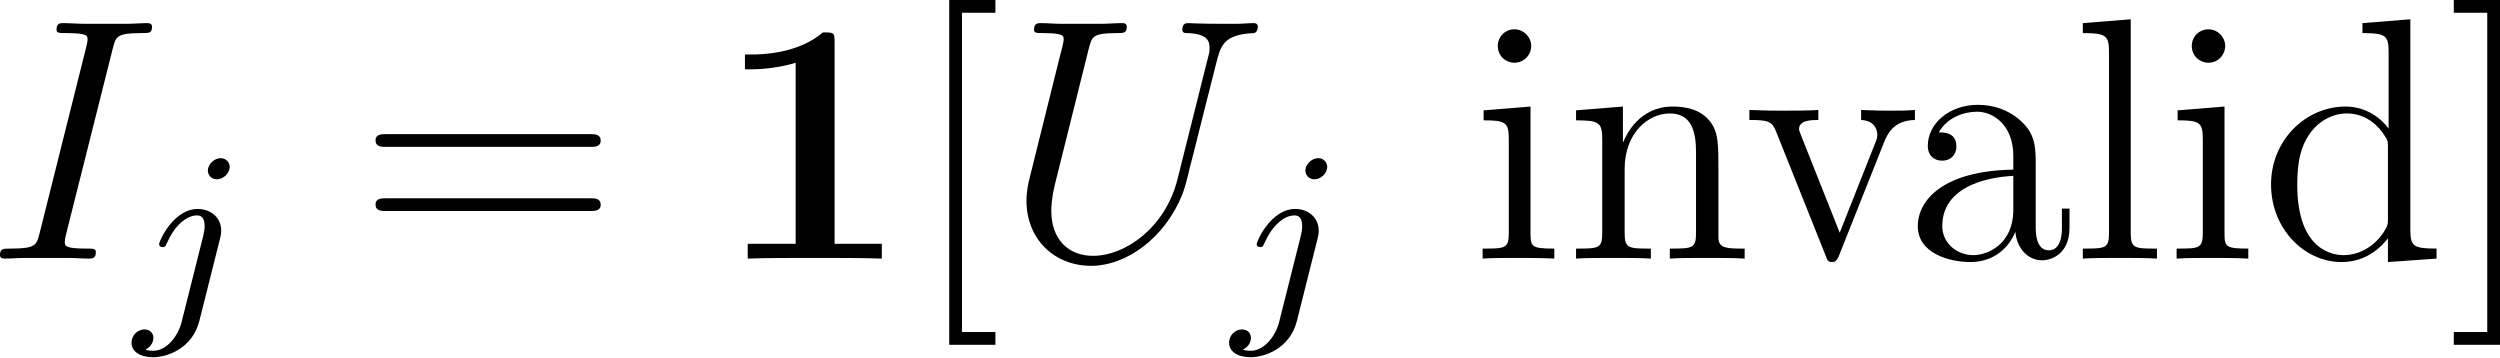
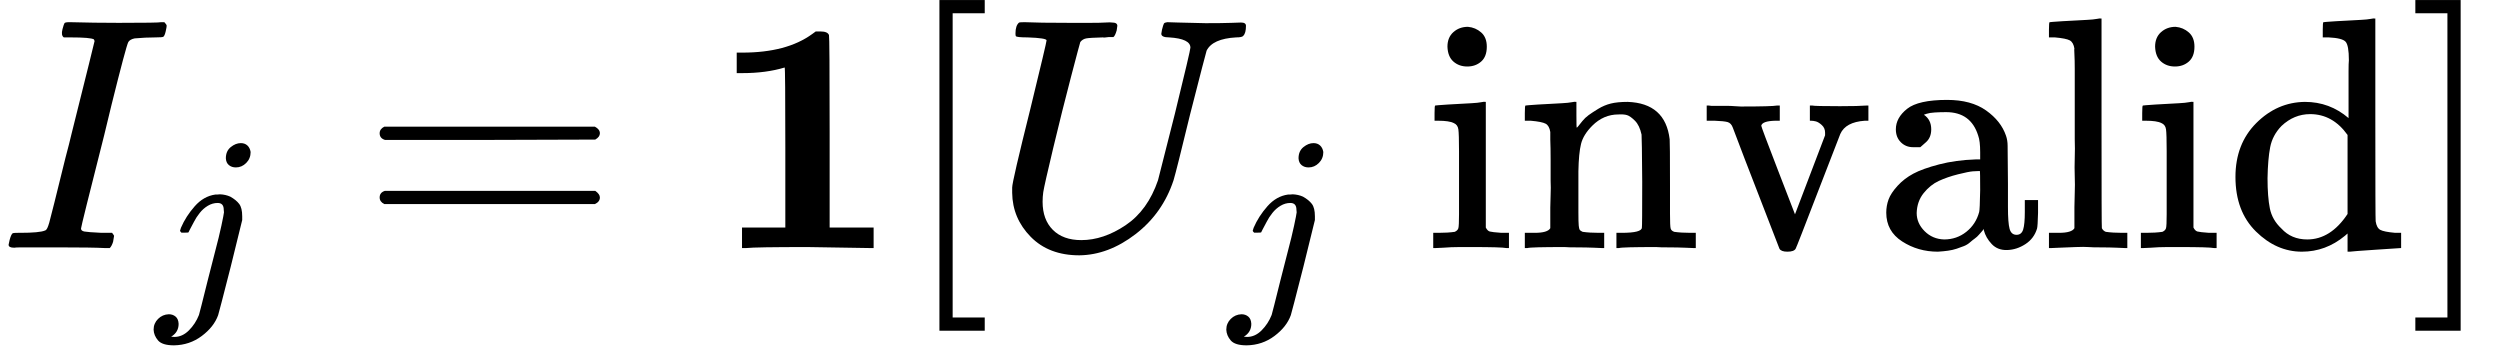
- <svg xmlns="http://www.w3.org/2000/svg" xmlns:xlink="http://www.w3.org/1999/xlink" version="1.1" width="97.951pt" height="13.996pt" viewBox="-.802 -.302 97.951 13.996">
-   <defs>
-     <path id="g3-61" d="M8.07-3.873C8.237-3.873 8.452-3.873 8.452-4.089C8.452-4.316 8.249-4.316 8.07-4.316H1.028C.861-4.316 .646-4.316 .646-4.101C.646-3.873 .849-3.873 1.028-3.873H8.07ZM8.07-1.65C8.237-1.65 8.452-1.65 8.452-1.865C8.452-2.092 8.249-2.092 8.07-2.092H1.028C.861-2.092 .646-2.092 .646-1.877C.646-1.65 .849-1.65 1.028-1.65H8.07Z" />
-     <path id="g3-91" d="M2.989 2.989V2.546H1.829V-8.524H2.989V-8.966H1.387V2.989H2.989Z" />
-     <path id="g3-93" d="M1.853-8.966H.251V-8.524H1.411V2.546H.251V2.989H1.853V-8.966Z" />
-     <path id="g3-97" d="M4.615-3.192C4.615-3.838 4.615-4.316 4.089-4.782C3.67-5.165 3.132-5.332 2.606-5.332C1.626-5.332 .873-4.686 .873-3.909C.873-3.563 1.1-3.395 1.375-3.395C1.662-3.395 1.865-3.599 1.865-3.885C1.865-4.376 1.435-4.376 1.255-4.376C1.53-4.878 2.104-5.093 2.582-5.093C3.132-5.093 3.838-4.639 3.838-3.563V-3.084C1.435-3.049 .526-2.044 .526-1.124C.526-.179 1.626 .12 2.355 .12C3.144 .12 3.682-.359 3.909-.933C3.957-.371 4.328 .06 4.842 .06C5.093 .06 5.786-.108 5.786-1.064V-1.733H5.523V-1.064C5.523-.383 5.236-.287 5.069-.287C4.615-.287 4.615-.921 4.615-1.1V-3.192ZM3.838-1.686C3.838-.514 2.965-.12 2.451-.12C1.865-.12 1.375-.55 1.375-1.124C1.375-2.702 3.407-2.845 3.838-2.869V-1.686Z" />
-     <path id="g3-100" d="M3.587-8.165V-7.819C4.4-7.819 4.495-7.735 4.495-7.149V-4.507C4.244-4.854 3.73-5.272 3.001-5.272C1.614-5.272 .418-4.101 .418-2.57C.418-1.052 1.554 .12 2.869 .12C3.778 .12 4.304-.478 4.471-.705V.12L6.157 0V-.347C5.344-.347 5.248-.43 5.248-1.016V-8.297L3.587-8.165ZM4.471-1.399C4.471-1.184 4.471-1.148 4.304-.885C4.017-.466 3.527-.12 2.929-.12C2.618-.12 1.327-.239 1.327-2.558C1.327-3.419 1.47-3.897 1.733-4.292C1.973-4.663 2.451-5.033 3.049-5.033C3.79-5.033 4.208-4.495 4.328-4.304C4.471-4.101 4.471-4.077 4.471-3.862V-1.399Z" />
-     <path id="g3-105" d="M2.08-7.364C2.08-7.675 1.829-7.95 1.494-7.95C1.184-7.95 .921-7.699 .921-7.376C.921-7.018 1.207-6.791 1.494-6.791C1.865-6.791 2.08-7.101 2.08-7.364ZM.43-5.141V-4.794C1.196-4.794 1.303-4.722 1.303-4.136V-.885C1.303-.347 1.172-.347 .395-.347V0C.729-.024 1.303-.024 1.65-.024C1.781-.024 2.475-.024 2.881 0V-.347C2.104-.347 2.056-.406 2.056-.873V-5.272L.43-5.141Z" />
-     <path id="g3-108" d="M2.056-8.297L.395-8.165V-7.819C1.207-7.819 1.303-7.735 1.303-7.149V-.885C1.303-.347 1.172-.347 .395-.347V0C.729-.024 1.315-.024 1.674-.024S2.63-.024 2.965 0V-.347C2.2-.347 2.056-.347 2.056-.885V-8.297Z" />
-     <path id="g3-110" d="M5.32-2.905C5.32-4.017 5.32-4.352 5.045-4.734C4.698-5.2 4.136-5.272 3.73-5.272C2.57-5.272 2.116-4.28 2.02-4.041H2.008V-5.272L.383-5.141V-4.794C1.196-4.794 1.291-4.71 1.291-4.125V-.885C1.291-.347 1.16-.347 .383-.347V0C.693-.024 1.339-.024 1.674-.024C2.02-.024 2.666-.024 2.977 0V-.347C2.212-.347 2.068-.347 2.068-.885V-3.108C2.068-4.364 2.893-5.033 3.634-5.033S4.543-4.423 4.543-3.694V-.885C4.543-.347 4.411-.347 3.634-.347V0C3.945-.024 4.591-.024 4.926-.024C5.272-.024 5.918-.024 6.229 0V-.347C5.631-.347 5.332-.347 5.32-.705V-2.905Z" />
-     <path id="g3-118" d="M4.878-4.017C4.985-4.28 5.189-4.794 5.954-4.806V-5.153C5.607-5.129 5.44-5.129 5.069-5.129C4.818-5.129 4.639-5.129 4.089-5.153V-4.806C4.591-4.782 4.651-4.423 4.651-4.292C4.651-4.184 4.627-4.125 4.567-3.981L3.347-.897L2.008-4.268C1.949-4.435 1.937-4.435 1.937-4.495C1.937-4.806 2.391-4.806 2.606-4.806V-5.153C2.307-5.129 1.686-5.129 1.363-5.129C.968-5.129 .944-5.129 .215-5.153V-4.806C.885-4.806 1.004-4.758 1.148-4.388L2.857-.108C2.917 .06 2.941 .12 3.084 .12C3.168 .12 3.24 .096 3.324-.108L4.878-4.017Z" />
-     <path id="g0-49" d="M4.136-7.496C4.136-7.843 4.113-7.843 3.73-7.843C2.845-7.077 1.518-7.077 1.255-7.077H1.028V-6.563H1.255C1.674-6.563 2.307-6.635 2.786-6.791V-.514H1.124V0C1.626-.024 2.881-.024 3.443-.024S5.272-.024 5.774 0V-.514H4.136V-7.496Z" />
-     <path id="g2-73" d="M4.4-7.281C4.507-7.699 4.531-7.819 5.404-7.819C5.667-7.819 5.762-7.819 5.762-8.046C5.762-8.165 5.631-8.165 5.595-8.165C5.38-8.165 5.117-8.141 4.902-8.141H3.431C3.192-8.141 2.917-8.165 2.678-8.165C2.582-8.165 2.451-8.165 2.451-7.938C2.451-7.819 2.546-7.819 2.786-7.819C3.527-7.819 3.527-7.723 3.527-7.592C3.527-7.508 3.503-7.436 3.479-7.329L1.865-.885C1.757-.466 1.733-.347 .861-.347C.598-.347 .49-.347 .49-.12C.49 0 .61 0 .669 0C.885 0 1.148-.024 1.363-.024H2.833C3.072-.024 3.335 0 3.575 0C3.67 0 3.814 0 3.814-.215C3.814-.347 3.742-.347 3.479-.347C2.738-.347 2.738-.442 2.738-.586C2.738-.61 2.738-.669 2.786-.861L4.4-7.281Z" />
-     <path id="g2-85" d="M6.049-2.75C5.631-1.076 4.244-.096 3.12-.096C2.26-.096 1.674-.669 1.674-1.662C1.674-1.71 1.674-2.068 1.805-2.594L2.977-7.293C3.084-7.699 3.108-7.819 3.957-7.819C4.172-7.819 4.292-7.819 4.292-8.034C4.292-8.165 4.184-8.165 4.113-8.165C3.897-8.165 3.646-8.141 3.419-8.141H2.008C1.781-8.141 1.53-8.165 1.303-8.165C1.219-8.165 1.076-8.165 1.076-7.938C1.076-7.819 1.16-7.819 1.387-7.819C2.104-7.819 2.104-7.723 2.104-7.592C2.104-7.52 2.02-7.173 1.961-6.97L.921-2.786C.885-2.654 .813-2.331 .813-2.008C.813-.693 1.757 .251 3.061 .251C4.268 .251 5.607-.705 6.217-2.224C6.3-2.427 6.408-2.845 6.48-3.168C6.599-3.599 6.85-4.651 6.934-4.961L7.388-6.755C7.544-7.376 7.639-7.771 8.691-7.819C8.787-7.831 8.835-7.926 8.835-8.034C8.835-8.165 8.727-8.165 8.679-8.165C8.512-8.165 8.297-8.141 8.13-8.141H7.568C6.826-8.141 6.444-8.165 6.432-8.165C6.36-8.165 6.217-8.165 6.217-7.938C6.217-7.819 6.312-7.819 6.396-7.819C7.113-7.795 7.161-7.52 7.161-7.305C7.161-7.197 7.161-7.161 7.113-6.994L6.049-2.75Z" />
-     <path id="g1-106" d="M3.292-4.973C3.292-5.125 3.172-5.276 2.981-5.276C2.742-5.276 2.534-5.053 2.534-4.846C2.534-4.694 2.654-4.543 2.845-4.543C3.084-4.543 3.292-4.766 3.292-4.973ZM1.626 .399C1.506 .885 1.116 1.403 .63 1.403C.502 1.403 .383 1.371 .367 1.363C.614 1.243 .646 1.028 .646 .956C.646 .765 .502 .662 .335 .662C.104 .662-.112 .861-.112 1.124C-.112 1.427 .183 1.626 .638 1.626C1.124 1.626 2 1.323 2.24 .367L2.957-2.487C2.981-2.582 2.997-2.646 2.997-2.766C2.997-3.204 2.646-3.515 2.184-3.515C1.339-3.515 .845-2.399 .845-2.295C.845-2.224 .901-2.192 .964-2.192C1.052-2.192 1.06-2.216 1.116-2.335C1.355-2.885 1.761-3.292 2.16-3.292C2.327-3.292 2.423-3.18 2.423-2.917C2.423-2.805 2.399-2.694 2.375-2.582L1.626 .399Z" />
-   </defs>
-   <g id="page1" transform="matrix(1.13 0 0 1.13 -214.7456 -80.795)">
-     <use x="188.84" y="80.199" xlink:href="#g2-73" />
-     <use x="194.003" y="81.993" xlink:href="#g1-106" />
-     <use x="201.706" y="80.199" xlink:href="#g3-61" />
-     <use x="214.132" y="80.199" xlink:href="#g0-49" />
-     <use x="220.856" y="80.199" xlink:href="#g3-91" />
-     <use x="224.108" y="80.199" xlink:href="#g2-85" />
-     <use x="232.058" y="81.993" xlink:href="#g1-106" />
-     <use x="240.342" y="80.199" xlink:href="#g3-105" />
-     <use x="243.594" y="80.199" xlink:href="#g3-110" />
-     <use x="249.772" y="80.199" xlink:href="#g3-118" />
-     <use x="255.3" y="80.199" xlink:href="#g3-97" />
-     <use x="261.153" y="80.199" xlink:href="#g3-108" />
-     <use x="264.405" y="80.199" xlink:href="#g3-105" />
-     <use x="267.656" y="80.199" xlink:href="#g3-100" />
-     <use x="274.16" y="80.199" xlink:href="#g3-93" />
+ <svg xmlns="http://www.w3.org/2000/svg" style="vertical-align: -0.666ex;" width="17.105ex" height="2.363ex" role="img" focusable="false" viewBox="0 -750 7560.2 1044.2">
+   <g stroke="currentColor" fill="currentColor" stroke-width="0" transform="scale(1,-1)">
+     <g data-mml-node="math">
+       <g data-mml-node="msub">
+         <g data-mml-node="mi">
+           <path data-c="1D43C" d="M43 1Q26 1 26 10Q26 12 29 24Q34 43 39 45Q42 46 54 46H60Q120 46 136 53Q137 53 138 54Q143 56 149 77T198 273Q210 318 216 344Q286 624 286 626Q284 630 284 631Q274 637 213 637H193Q184 643 189 662Q193 677 195 680T209 683H213Q285 681 359 681Q481 681 487 683H497Q504 676 504 672T501 655T494 639Q491 637 471 637Q440 637 407 634Q393 631 388 623Q381 609 337 432Q326 385 315 341Q245 65 245 59Q245 52 255 50T307 46H339Q345 38 345 37T342 19Q338 6 332 0H316Q279 2 179 2Q143 2 113 2T65 2T43 1Z" />
+         </g>
+         <g data-mml-node="mi" transform="translate(473,-150) scale(0.707)">
+           <path data-c="1D457" d="M297 596Q297 627 318 644T361 661Q378 661 389 651T403 623Q403 595 384 576T340 557Q322 557 310 567T297 596ZM288 376Q288 405 262 405Q240 405 220 393T185 362T161 325T144 293L137 279Q135 278 121 278H107Q101 284 101 286T105 299Q126 348 164 391T252 441Q253 441 260 441T272 442Q296 441 316 432Q341 418 354 401T367 348V332L318 133Q267 -67 264 -75Q246 -125 194 -164T75 -204Q25 -204 7 -183T-12 -137Q-12 -110 7 -91T53 -71Q70 -71 82 -81T95 -112Q95 -148 63 -167Q69 -168 77 -168Q111 -168 139 -140T182 -74L193 -32Q204 11 219 72T251 197T278 308T289 365Q289 372 288 376Z" />
+         </g>
+       </g>
+       <g data-mml-node="mo" transform="translate(1092.1,0)">
+         <path data-c="3D" d="M56 347Q56 360 70 367H707Q722 359 722 347Q722 336 708 328L390 327H72Q56 332 56 347ZM56 153Q56 168 72 173H708Q722 163 722 153Q722 140 707 133H70Q56 140 56 153Z" />
+       </g>
+       <g data-mml-node="TeXAtom" data-mjx-texclass="ORD" transform="translate(2147.9,0)">
+         <g data-mml-node="mn">
+           <path data-c="1D7CF" d="M481 0L294 3Q136 3 109 0H96V62H227V304Q227 546 225 546Q169 529 97 529H80V591H97Q231 591 308 647L319 655H333Q355 655 359 644Q361 640 361 351V62H494V0H481Z" />
+         </g>
+       </g>
+       <g data-mml-node="mo" transform="translate(2722.9,0)">
+         <path data-c="5B" d="M118 -250V750H255V710H158V-210H255V-250H118Z" />
+       </g>
+       <g data-mml-node="msub" transform="translate(3000.9,0)">
+         <g data-mml-node="mi">
+           <path data-c="1D448" d="M107 637Q73 637 71 641Q70 643 70 649Q70 673 81 682Q83 683 98 683Q139 681 234 681Q268 681 297 681T342 682T362 682Q378 682 378 672Q378 670 376 658Q371 641 366 638H364Q362 638 359 638T352 638T343 637T334 637Q295 636 284 634T266 623Q265 621 238 518T184 302T154 169Q152 155 152 140Q152 86 183 55T269 24Q336 24 403 69T501 205L552 406Q599 598 599 606Q599 633 535 637Q511 637 511 648Q511 650 513 660Q517 676 519 679T529 683Q532 683 561 682T645 680Q696 680 723 681T752 682Q767 682 767 672Q767 650 759 642Q756 637 737 637Q666 633 648 597Q646 592 598 404Q557 235 548 205Q515 105 433 42T263 -22Q171 -22 116 34T60 167V183Q60 201 115 421Q164 622 164 628Q164 635 107 637Z" />
+         </g>
+         <g data-mml-node="mi" transform="translate(716,-150) scale(0.707)">
+           <path data-c="1D457" d="M297 596Q297 627 318 644T361 661Q378 661 389 651T403 623Q403 595 384 576T340 557Q322 557 310 567T297 596ZM288 376Q288 405 262 405Q240 405 220 393T185 362T161 325T144 293L137 279Q135 278 121 278H107Q101 284 101 286T105 299Q126 348 164 391T252 441Q253 441 260 441T272 442Q296 441 316 432Q341 418 354 401T367 348V332L318 133Q267 -67 264 -75Q246 -125 194 -164T75 -204Q25 -204 7 -183T-12 -137Q-12 -110 7 -91T53 -71Q70 -71 82 -81T95 -112Q95 -148 63 -167Q69 -168 77 -168Q111 -168 139 -140T182 -74L193 -32Q204 11 219 72T251 197T278 308T289 365Q289 372 288 376Z" />
+         </g>
+       </g>
+       <g data-mml-node="mtext" transform="translate(4058.2,0)">
+         <path data-c="A0" d="" />
+         <path data-c="69" d="M69 609Q69 637 87 653T131 669Q154 667 171 652T188 609Q188 579 171 564T129 549Q104 549 87 564T69 609ZM247 0Q232 3 143 3Q132 3 106 3T56 1L34 0H26V46H42Q70 46 91 49Q100 53 102 60T104 102V205V293Q104 345 102 359T88 378Q74 385 41 385H30V408Q30 431 32 431L42 432Q52 433 70 434T106 436Q123 437 142 438T171 441T182 442H185V62Q190 52 197 50T232 46H255V0H247Z" transform="translate(250,0)" />
+         <path data-c="6E" d="M41 46H55Q94 46 102 60V68Q102 77 102 91T102 122T103 161T103 203Q103 234 103 269T102 328V351Q99 370 88 376T43 385H25V408Q25 431 27 431L37 432Q47 433 65 434T102 436Q119 437 138 438T167 441T178 442H181V402Q181 364 182 364T187 369T199 384T218 402T247 421T285 437Q305 442 336 442Q450 438 463 329Q464 322 464 190V104Q464 66 466 59T477 49Q498 46 526 46H542V0H534L510 1Q487 2 460 2T422 3Q319 3 310 0H302V46H318Q379 46 379 62Q380 64 380 200Q379 335 378 343Q372 371 358 385T334 402T308 404Q263 404 229 370Q202 343 195 315T187 232V168V108Q187 78 188 68T191 55T200 49Q221 46 249 46H265V0H257L234 1Q210 2 183 2T145 3Q42 3 33 0H25V46H41Z" transform="translate(528,0)" />
+         <path data-c="76" d="M338 431Q344 429 422 429Q479 429 503 431H508V385H497Q439 381 423 345Q421 341 356 172T288 -2Q283 -11 263 -11Q244 -11 239 -2Q99 359 98 364Q93 378 82 381T43 385H19V431H25L33 430Q41 430 53 430T79 430T104 429T122 428Q217 428 232 431H240V385H226Q187 384 184 370Q184 366 235 234L286 102L377 341V349Q377 363 367 372T349 383T335 385H331V431H338Z" transform="translate(1084,0)" />
+         <path data-c="61" d="M137 305T115 305T78 320T63 359Q63 394 97 421T218 448Q291 448 336 416T396 340Q401 326 401 309T402 194V124Q402 76 407 58T428 40Q443 40 448 56T453 109V145H493V106Q492 66 490 59Q481 29 455 12T400 -6T353 12T329 54V58L327 55Q325 52 322 49T314 40T302 29T287 17T269 6T247 -2T221 -8T190 -11Q130 -11 82 20T34 107Q34 128 41 147T68 188T116 225T194 253T304 268H318V290Q318 324 312 340Q290 411 215 411Q197 411 181 410T156 406T148 403Q170 388 170 359Q170 334 154 320ZM126 106Q126 75 150 51T209 26Q247 26 276 49T315 109Q317 116 318 175Q318 233 317 233Q309 233 296 232T251 223T193 203T147 166T126 106Z" transform="translate(1612,0)" />
+         <path data-c="6C" d="M42 46H56Q95 46 103 60V68Q103 77 103 91T103 124T104 167T104 217T104 272T104 329Q104 366 104 407T104 482T104 542T103 586T103 603Q100 622 89 628T44 637H26V660Q26 683 28 683L38 684Q48 685 67 686T104 688Q121 689 141 690T171 693T182 694H185V379Q185 62 186 60Q190 52 198 49Q219 46 247 46H263V0H255L232 1Q209 2 183 2T145 3T107 3T57 1L34 0H26V46H42Z" transform="translate(2112,0)" />
+         <path data-c="69" d="M69 609Q69 637 87 653T131 669Q154 667 171 652T188 609Q188 579 171 564T129 549Q104 549 87 564T69 609ZM247 0Q232 3 143 3Q132 3 106 3T56 1L34 0H26V46H42Q70 46 91 49Q100 53 102 60T104 102V205V293Q104 345 102 359T88 378Q74 385 41 385H30V408Q30 431 32 431L42 432Q52 433 70 434T106 436Q123 437 142 438T171 441T182 442H185V62Q190 52 197 50T232 46H255V0H247Z" transform="translate(2390,0)" />
+         <path data-c="64" d="M376 495Q376 511 376 535T377 568Q377 613 367 624T316 637H298V660Q298 683 300 683L310 684Q320 685 339 686T376 688Q393 689 413 690T443 693T454 694H457V390Q457 84 458 81Q461 61 472 55T517 46H535V0Q533 0 459 -5T380 -11H373V44L365 37Q307 -11 235 -11Q158 -11 96 50T34 215Q34 315 97 378T244 442Q319 442 376 393V495ZM373 342Q328 405 260 405Q211 405 173 369Q146 341 139 305T131 211Q131 155 138 120T173 59Q203 26 251 26Q322 26 373 103V342Z" transform="translate(2668,0)" />
+       </g>
+       <g data-mml-node="mo" transform="translate(7282.2,0)">
+         <path data-c="5D" d="M22 710V750H159V-250H22V-210H119V710H22Z" />
+       </g>
+     </g>
  </g>
</svg>
